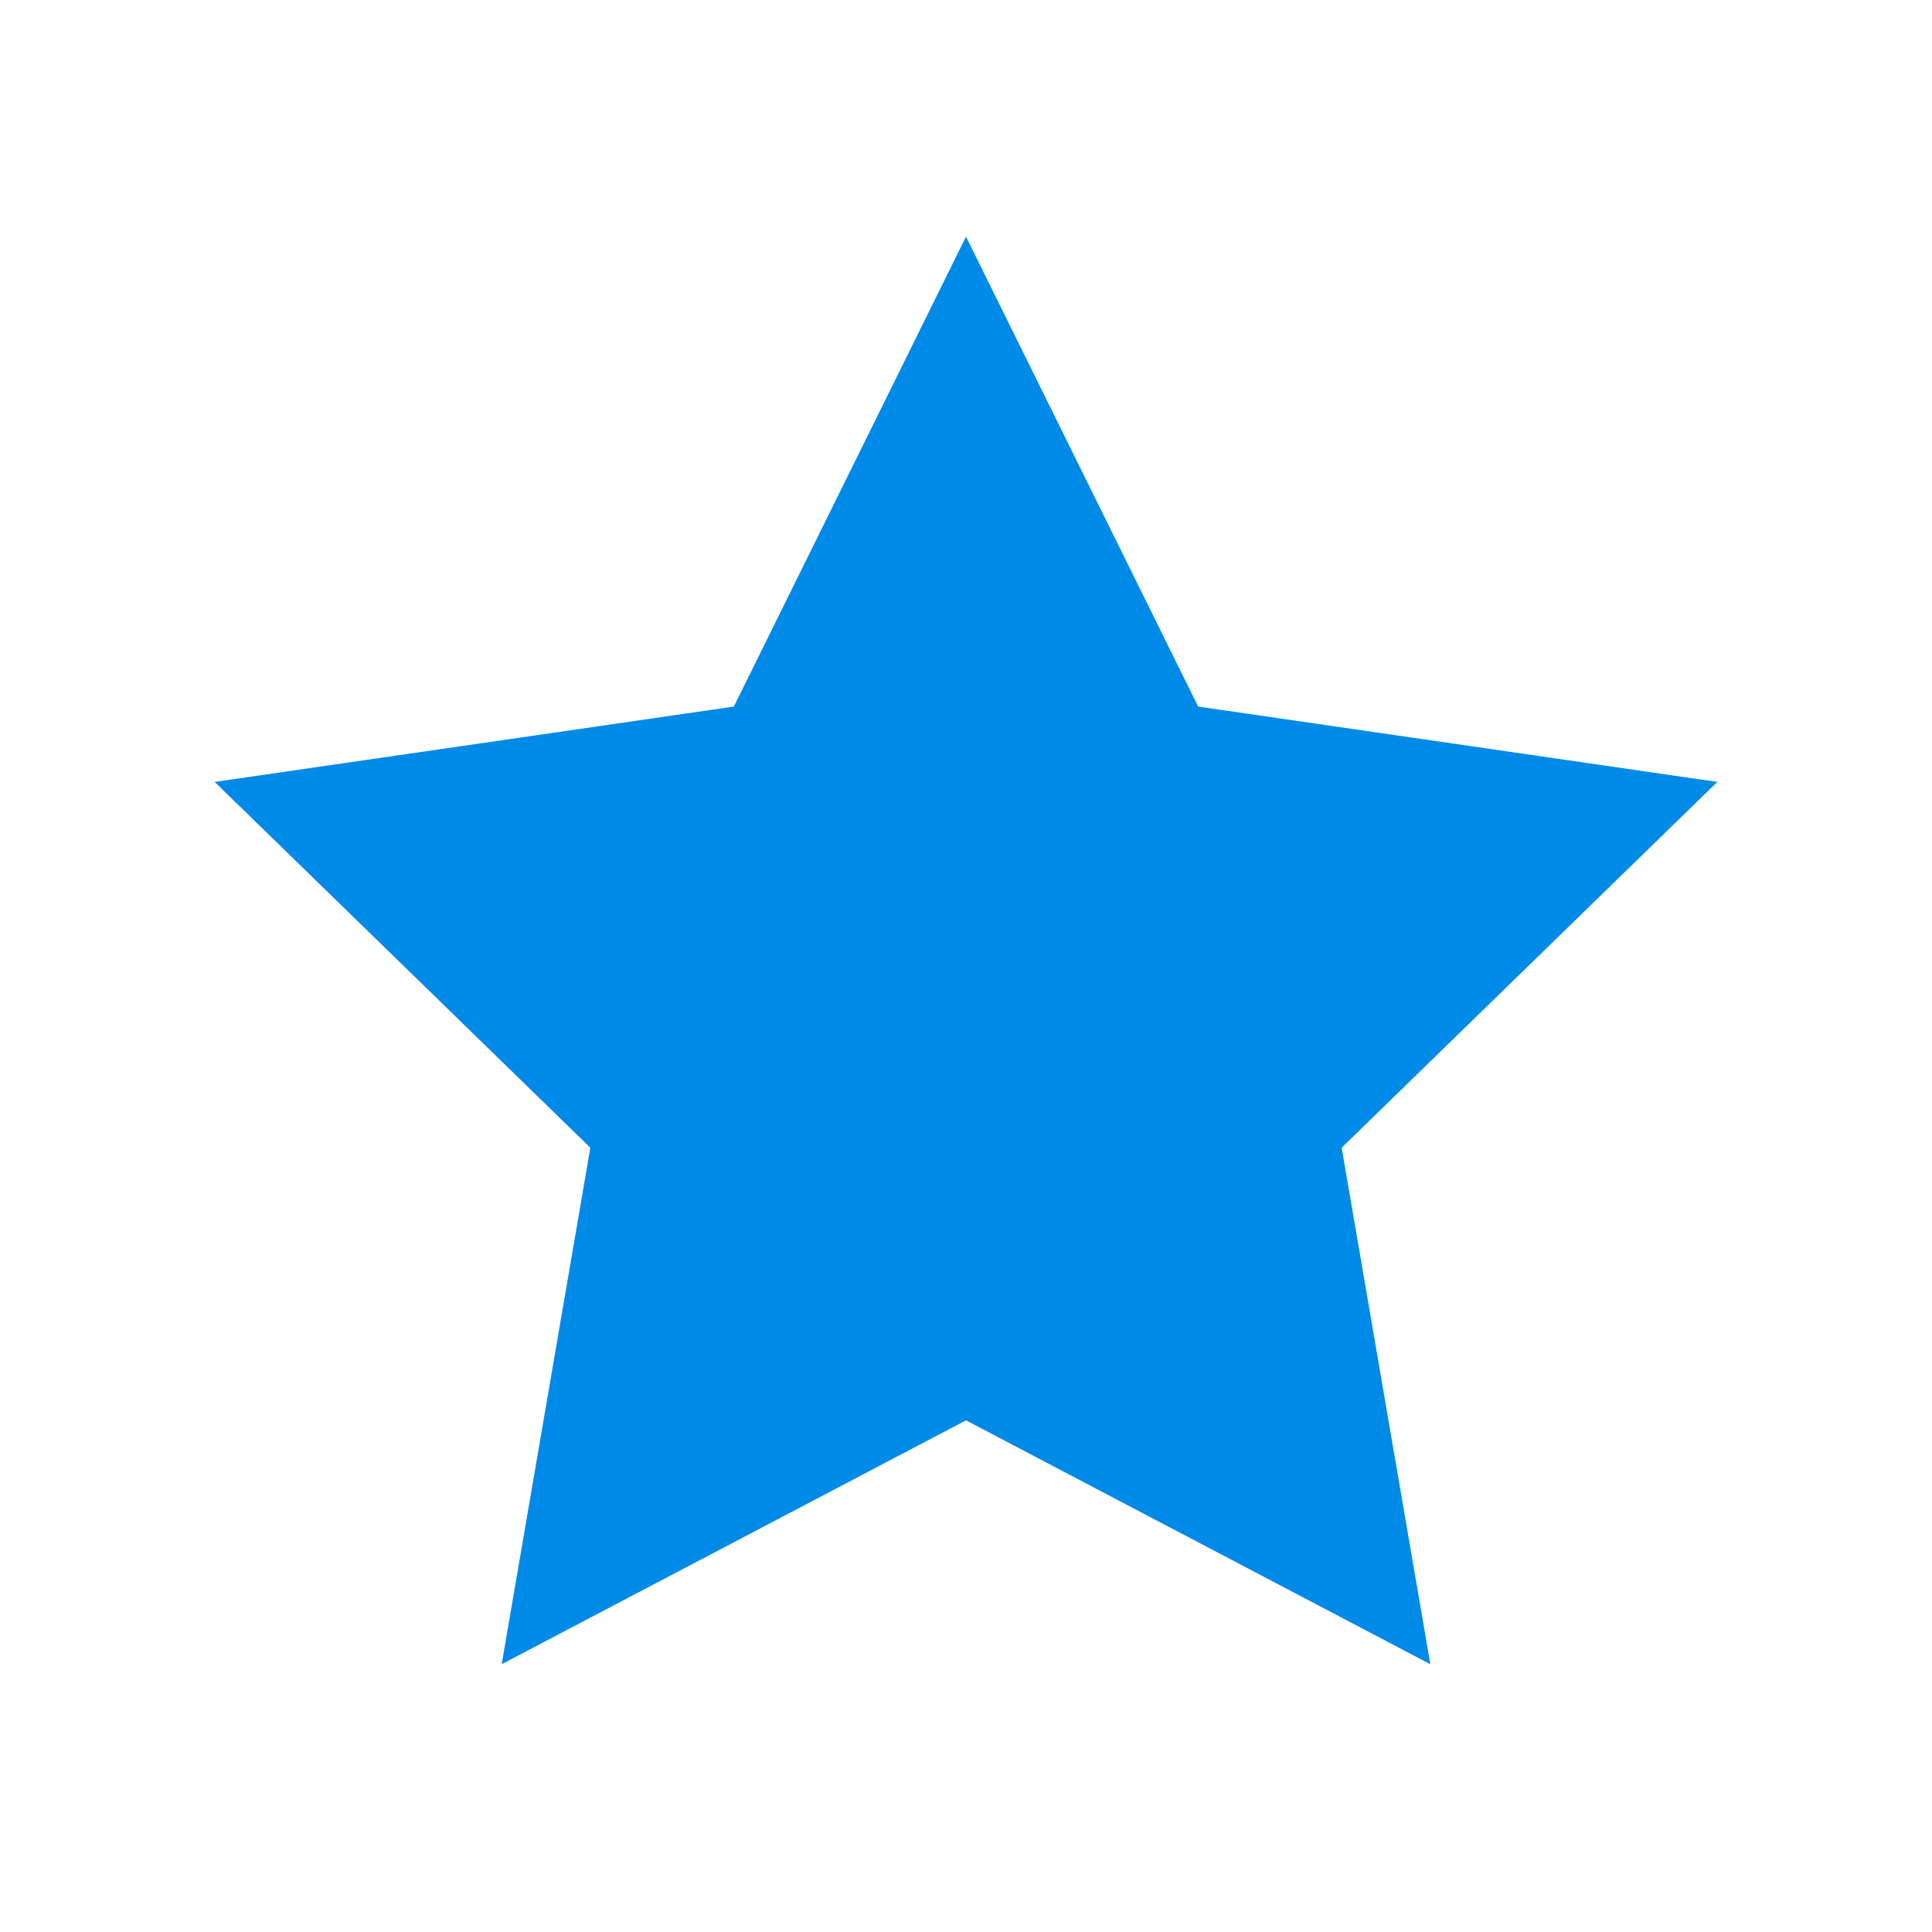
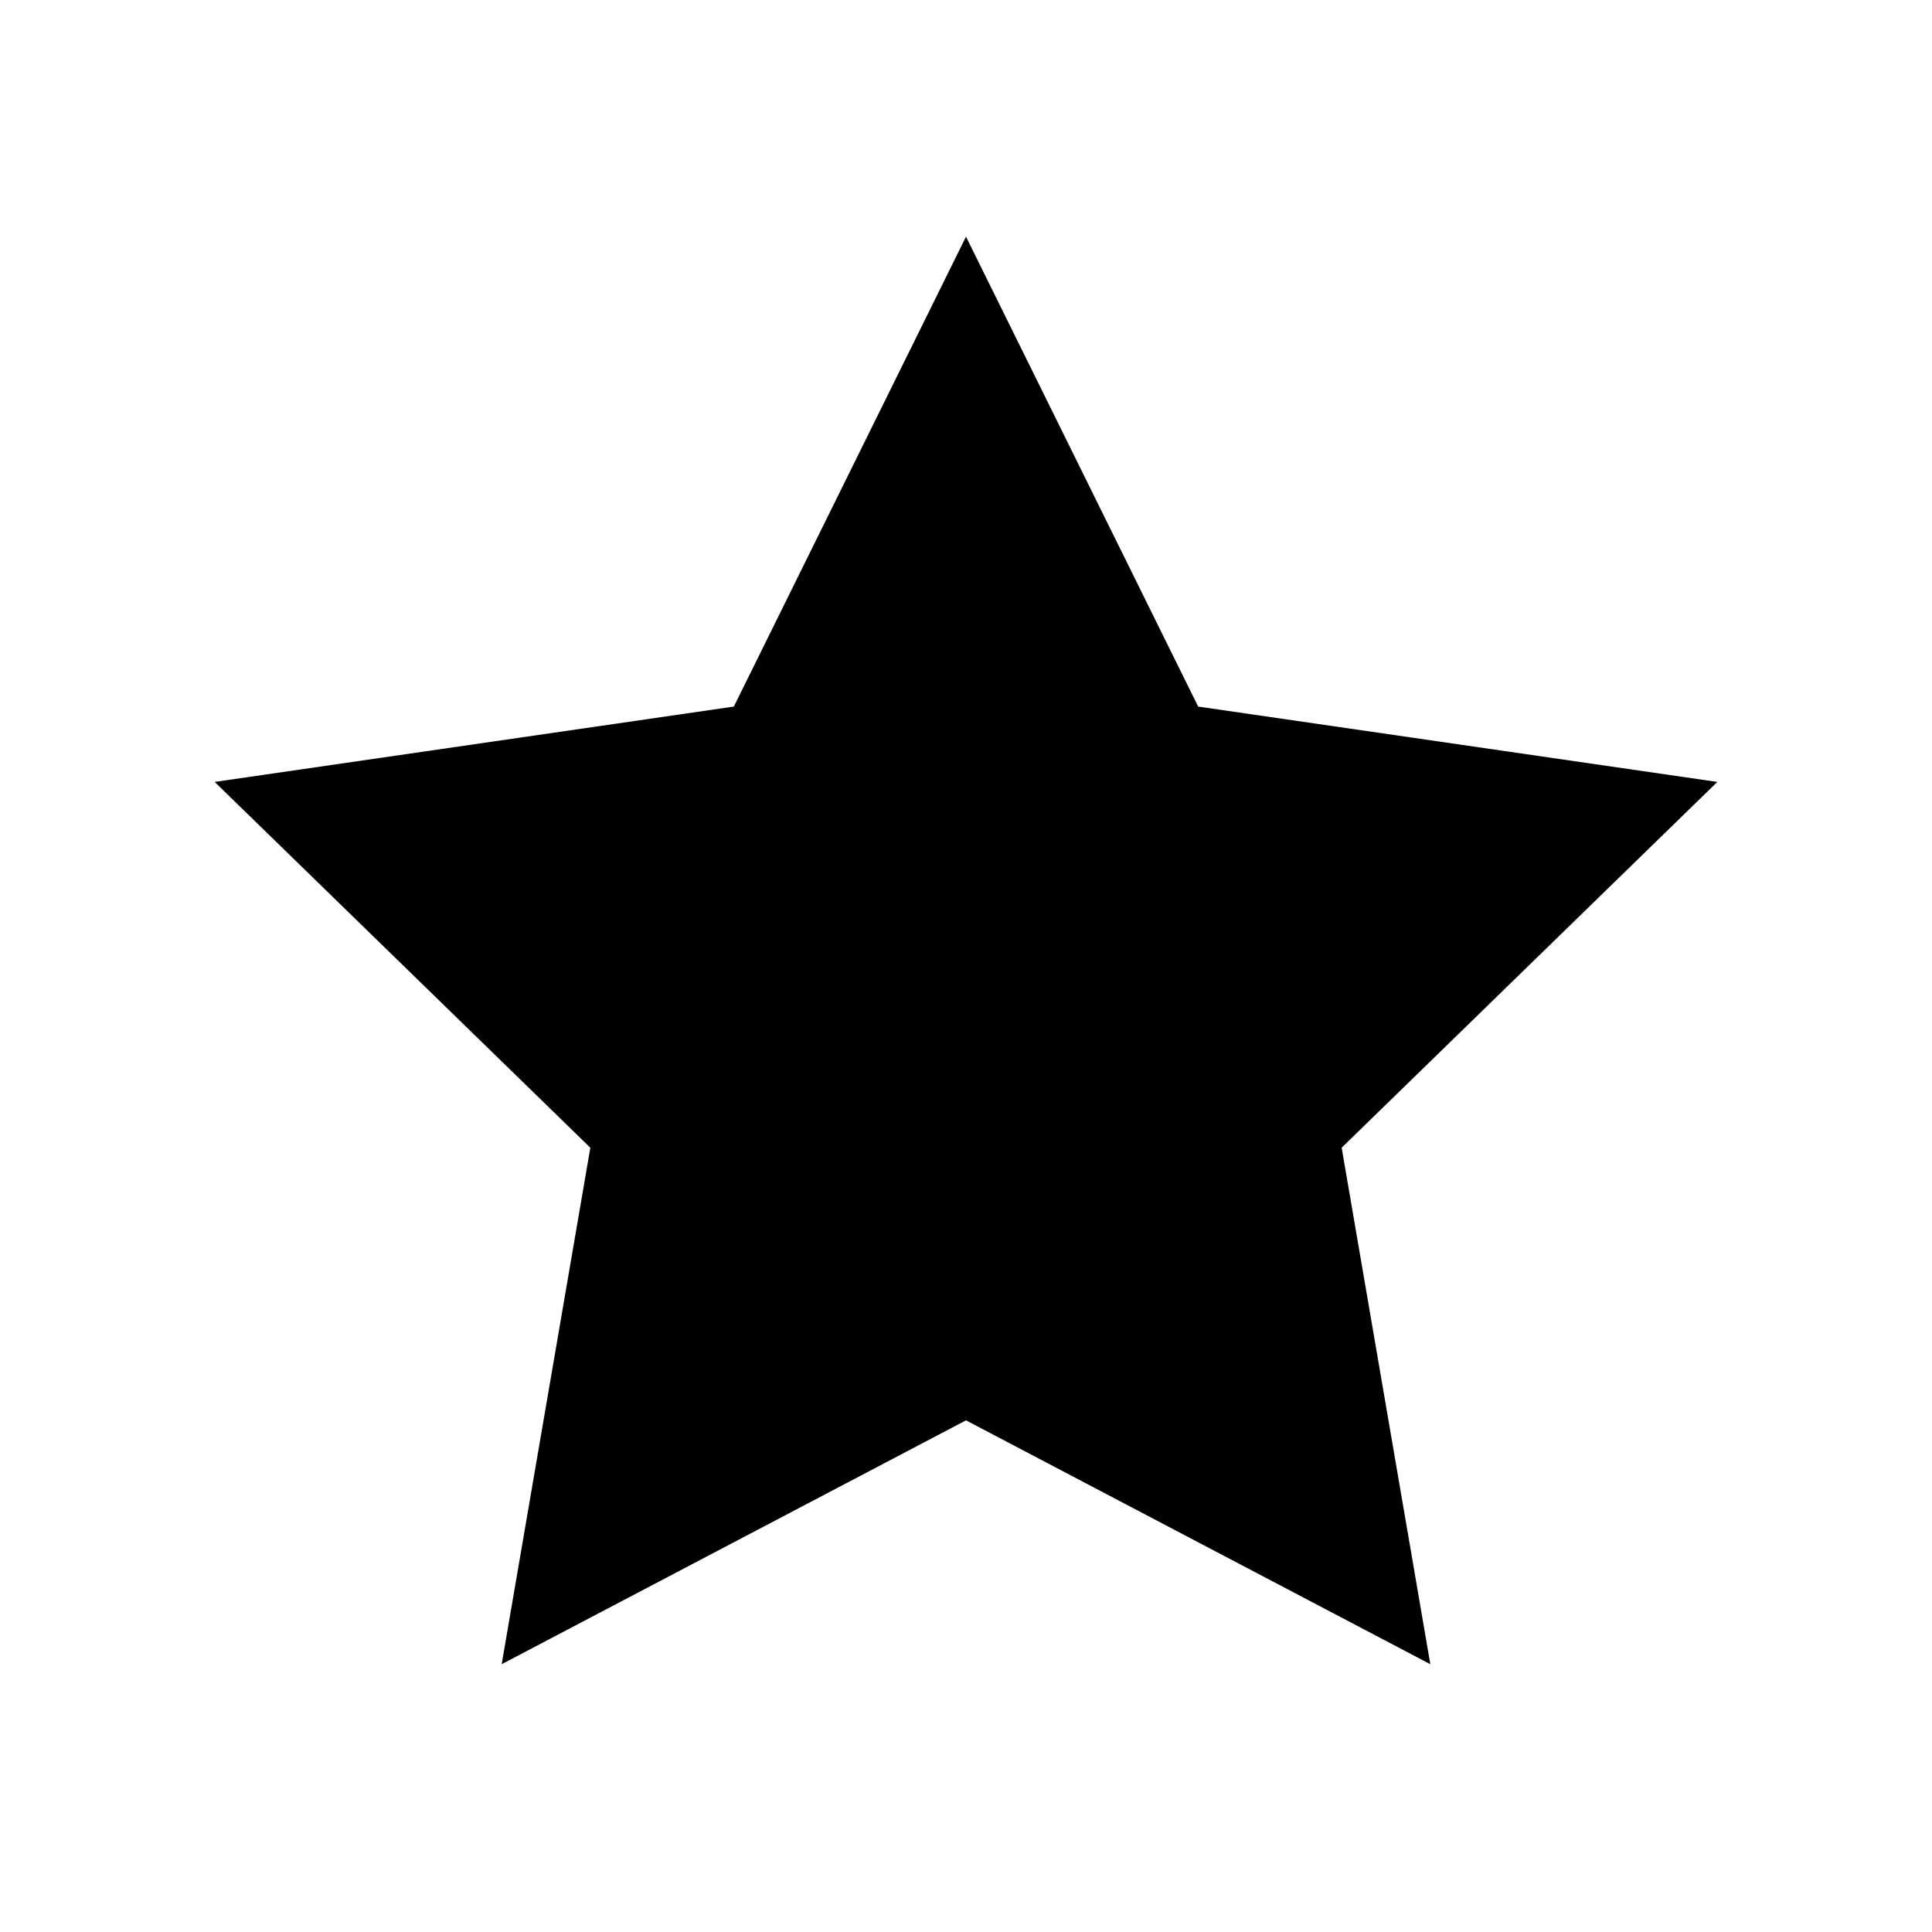
- <svg xmlns="http://www.w3.org/2000/svg" id="Layer_1" data-name="Layer 1" viewBox="0 0 18 18">
-   <polygon points="9 2.205 11.163 6.583 16 7.285 12.5 10.693 13.326 15.505 9 13.233 4.674 15.505 5.5 10.693 2 7.285 6.837 6.583 9 2.205" style="fill:#008ae8" />
+ <svg xmlns="http://www.w3.org/2000/svg" id="61d90fde-9c79-4400-8ebe-ea1500edfdec" data-name="Layer 1" viewBox="0 0 18 18">
+   <polygon points="9 2.205 11.163 6.583 16 7.285 12.5 10.693 13.326 15.505 9 13.233 4.674 15.505 5.5 10.693 2 7.285 6.837 6.583 9 2.205" />
</svg>
